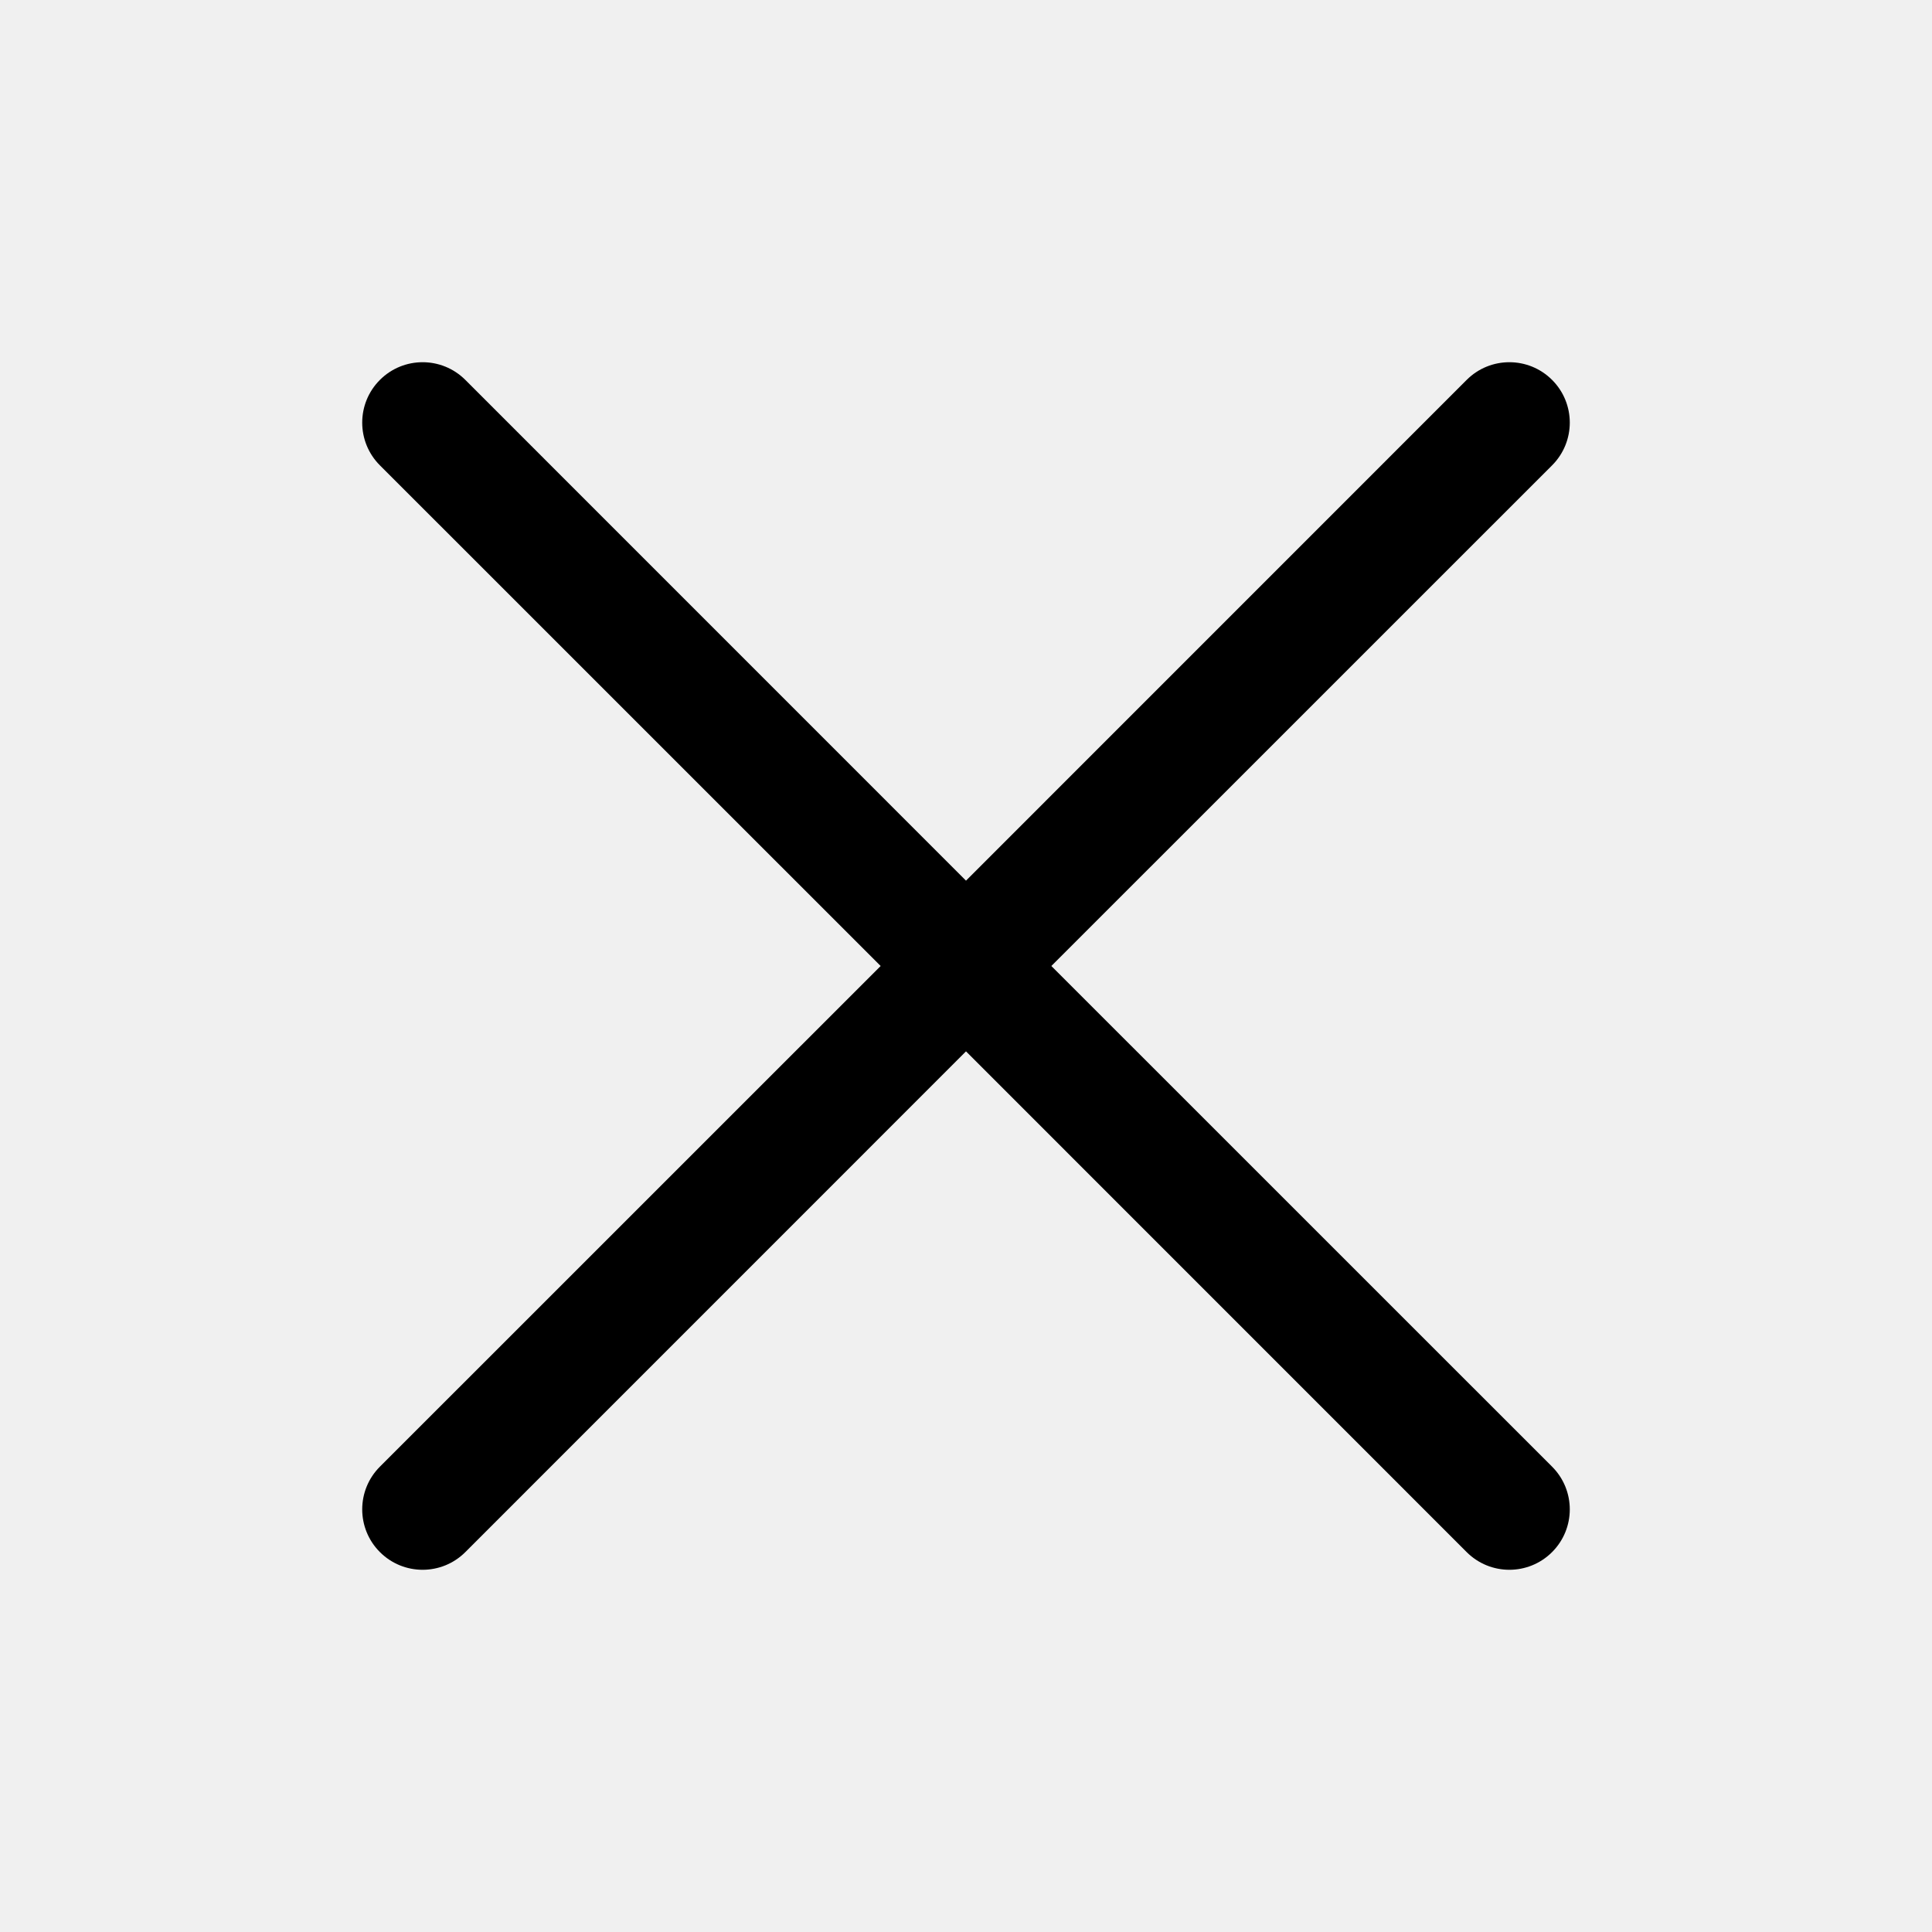
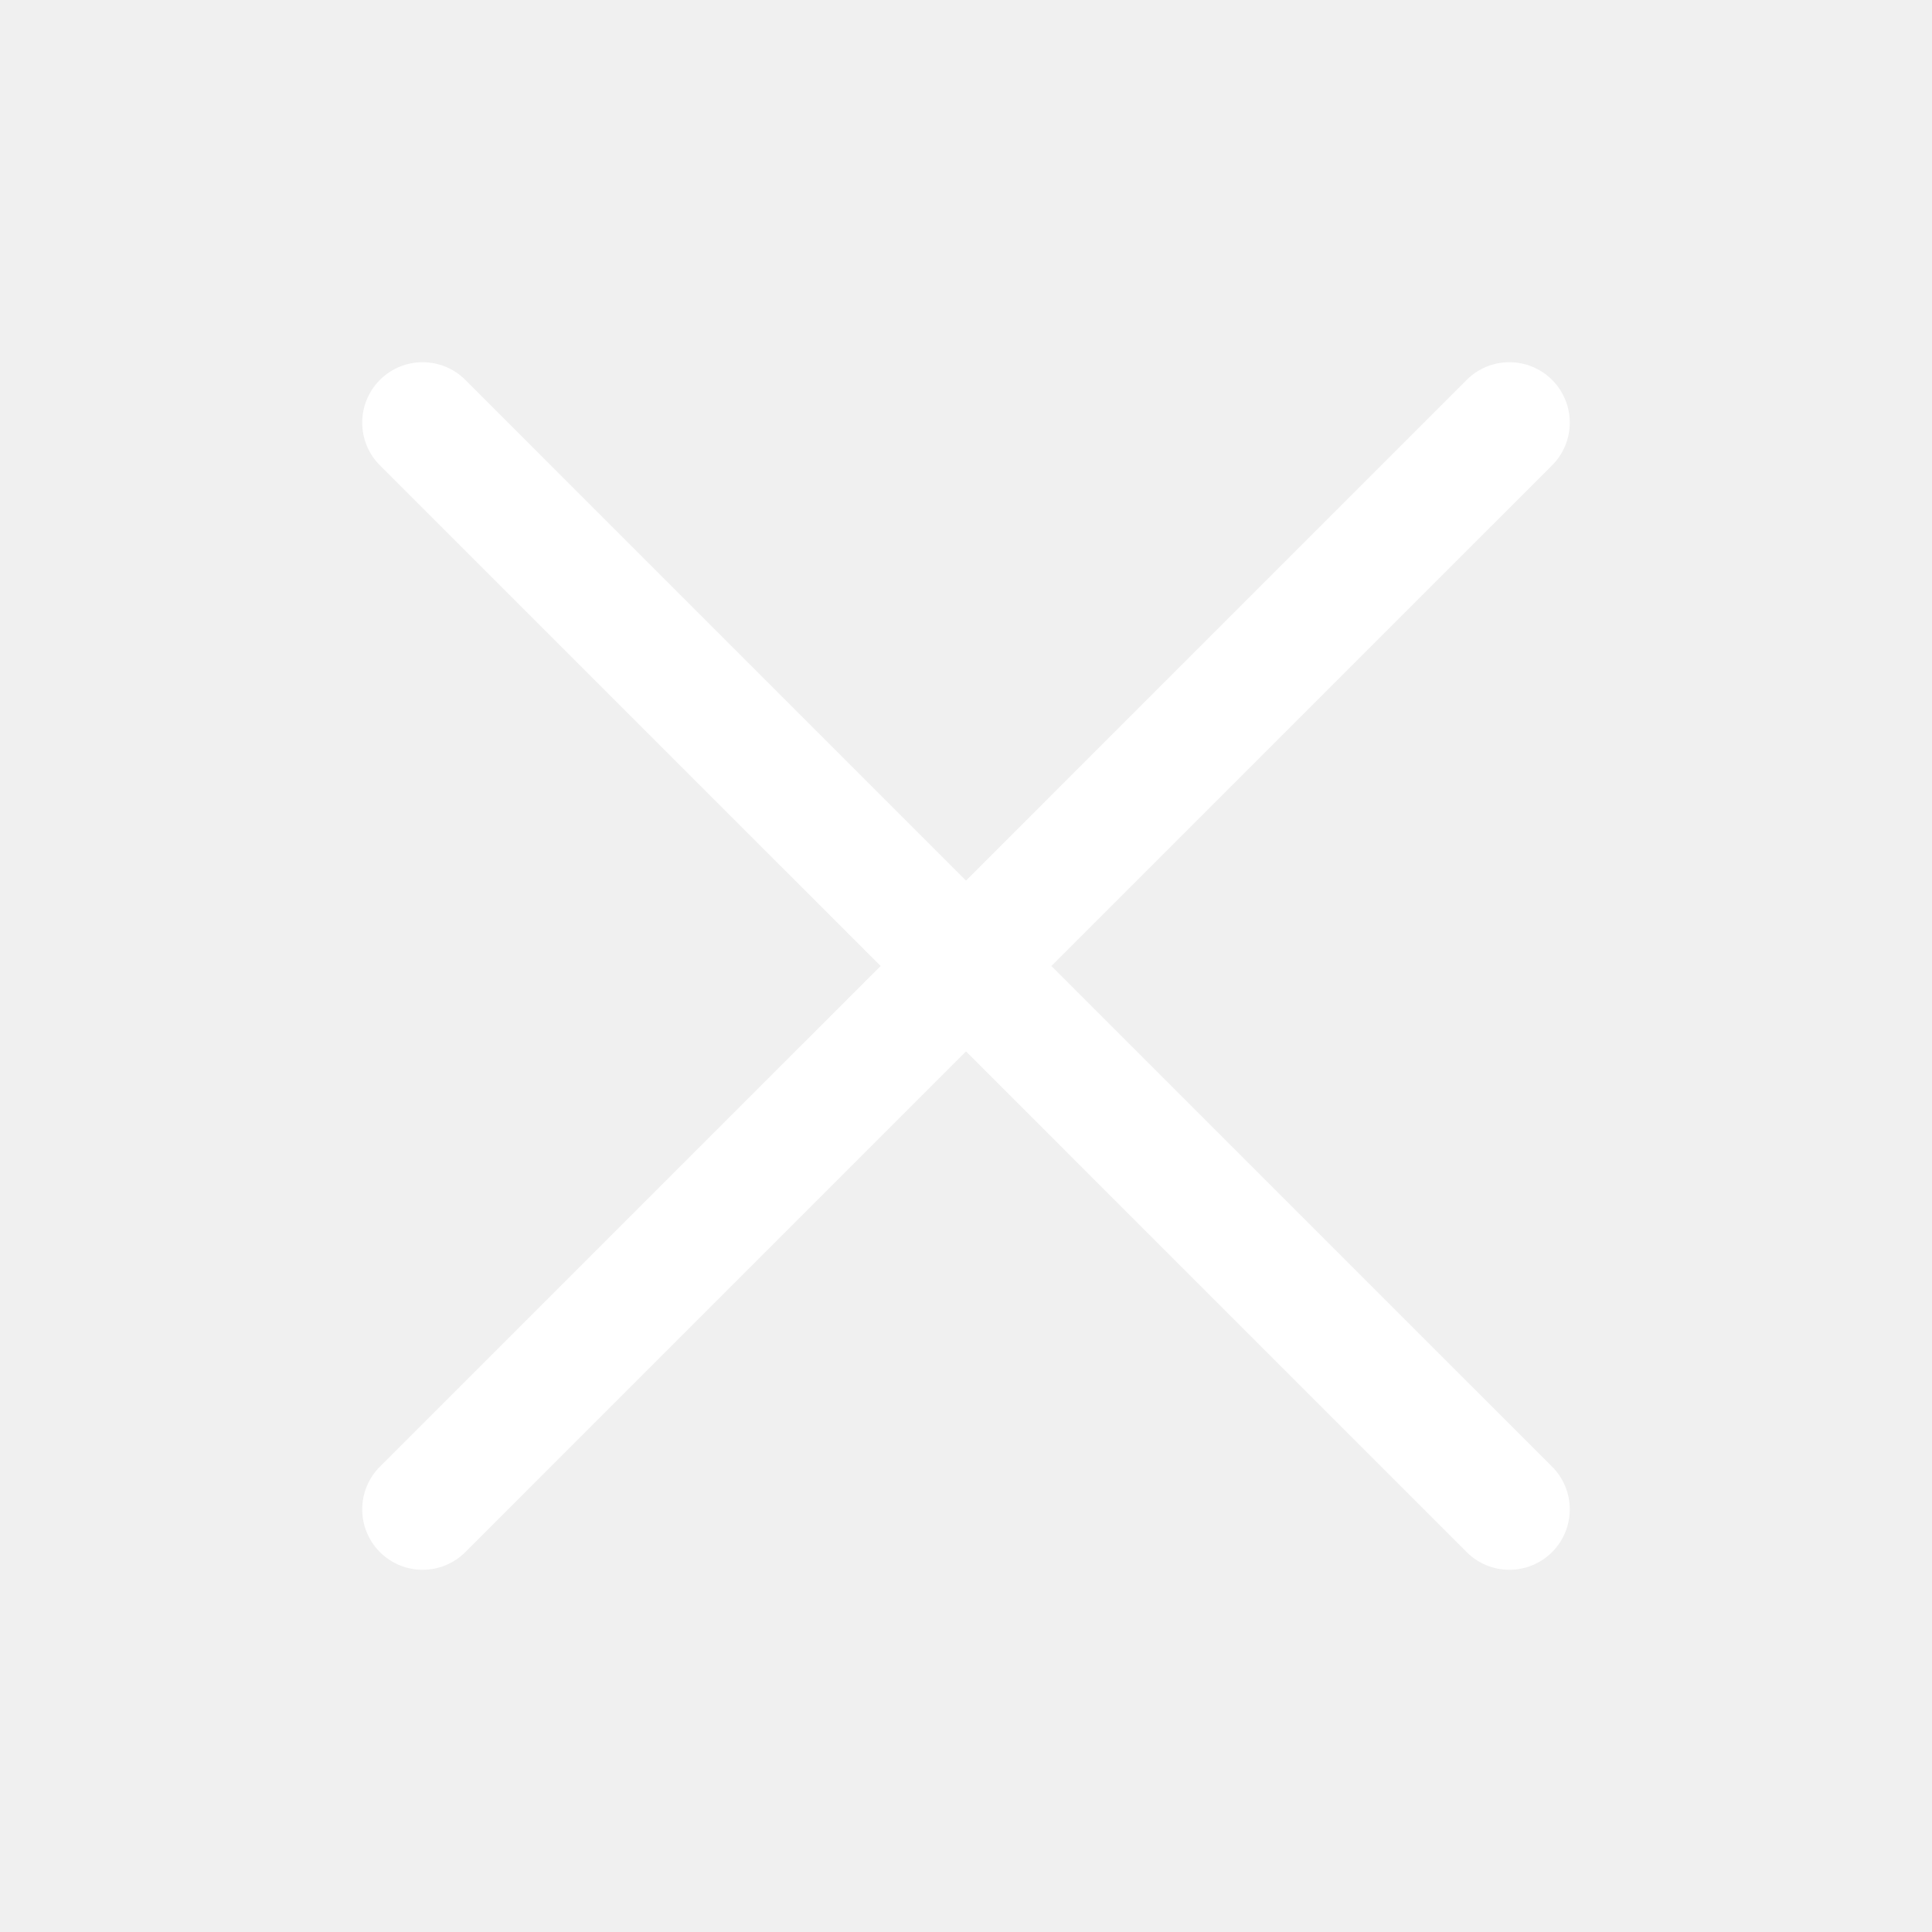
<svg xmlns="http://www.w3.org/2000/svg" width="1em" height="1em" viewBox="0 0 256 256">
-   <path fill="currentColor" d="M205.66 194.34a8 8 0 0 1-11.32 11.32L128 139.31l-66.34 66.35a8 8 0 0 1-11.32-11.32L116.69 128L50.34 61.66a8 8 0 0 1 11.32-11.32L128 116.69l66.34-66.35a8 8 0 0 1 11.32 11.32L139.31 128Z" />
+   <path fill="white" d="M205.66 194.34a8 8 0 0 1-11.32 11.32L128 139.31l-66.34 66.35a8 8 0 0 1-11.32-11.32L116.69 128L50.34 61.66a8 8 0 0 1 11.32-11.32L128 116.69l66.34-66.35a8 8 0 0 1 11.32 11.32L139.31 128Z" />
</svg>
